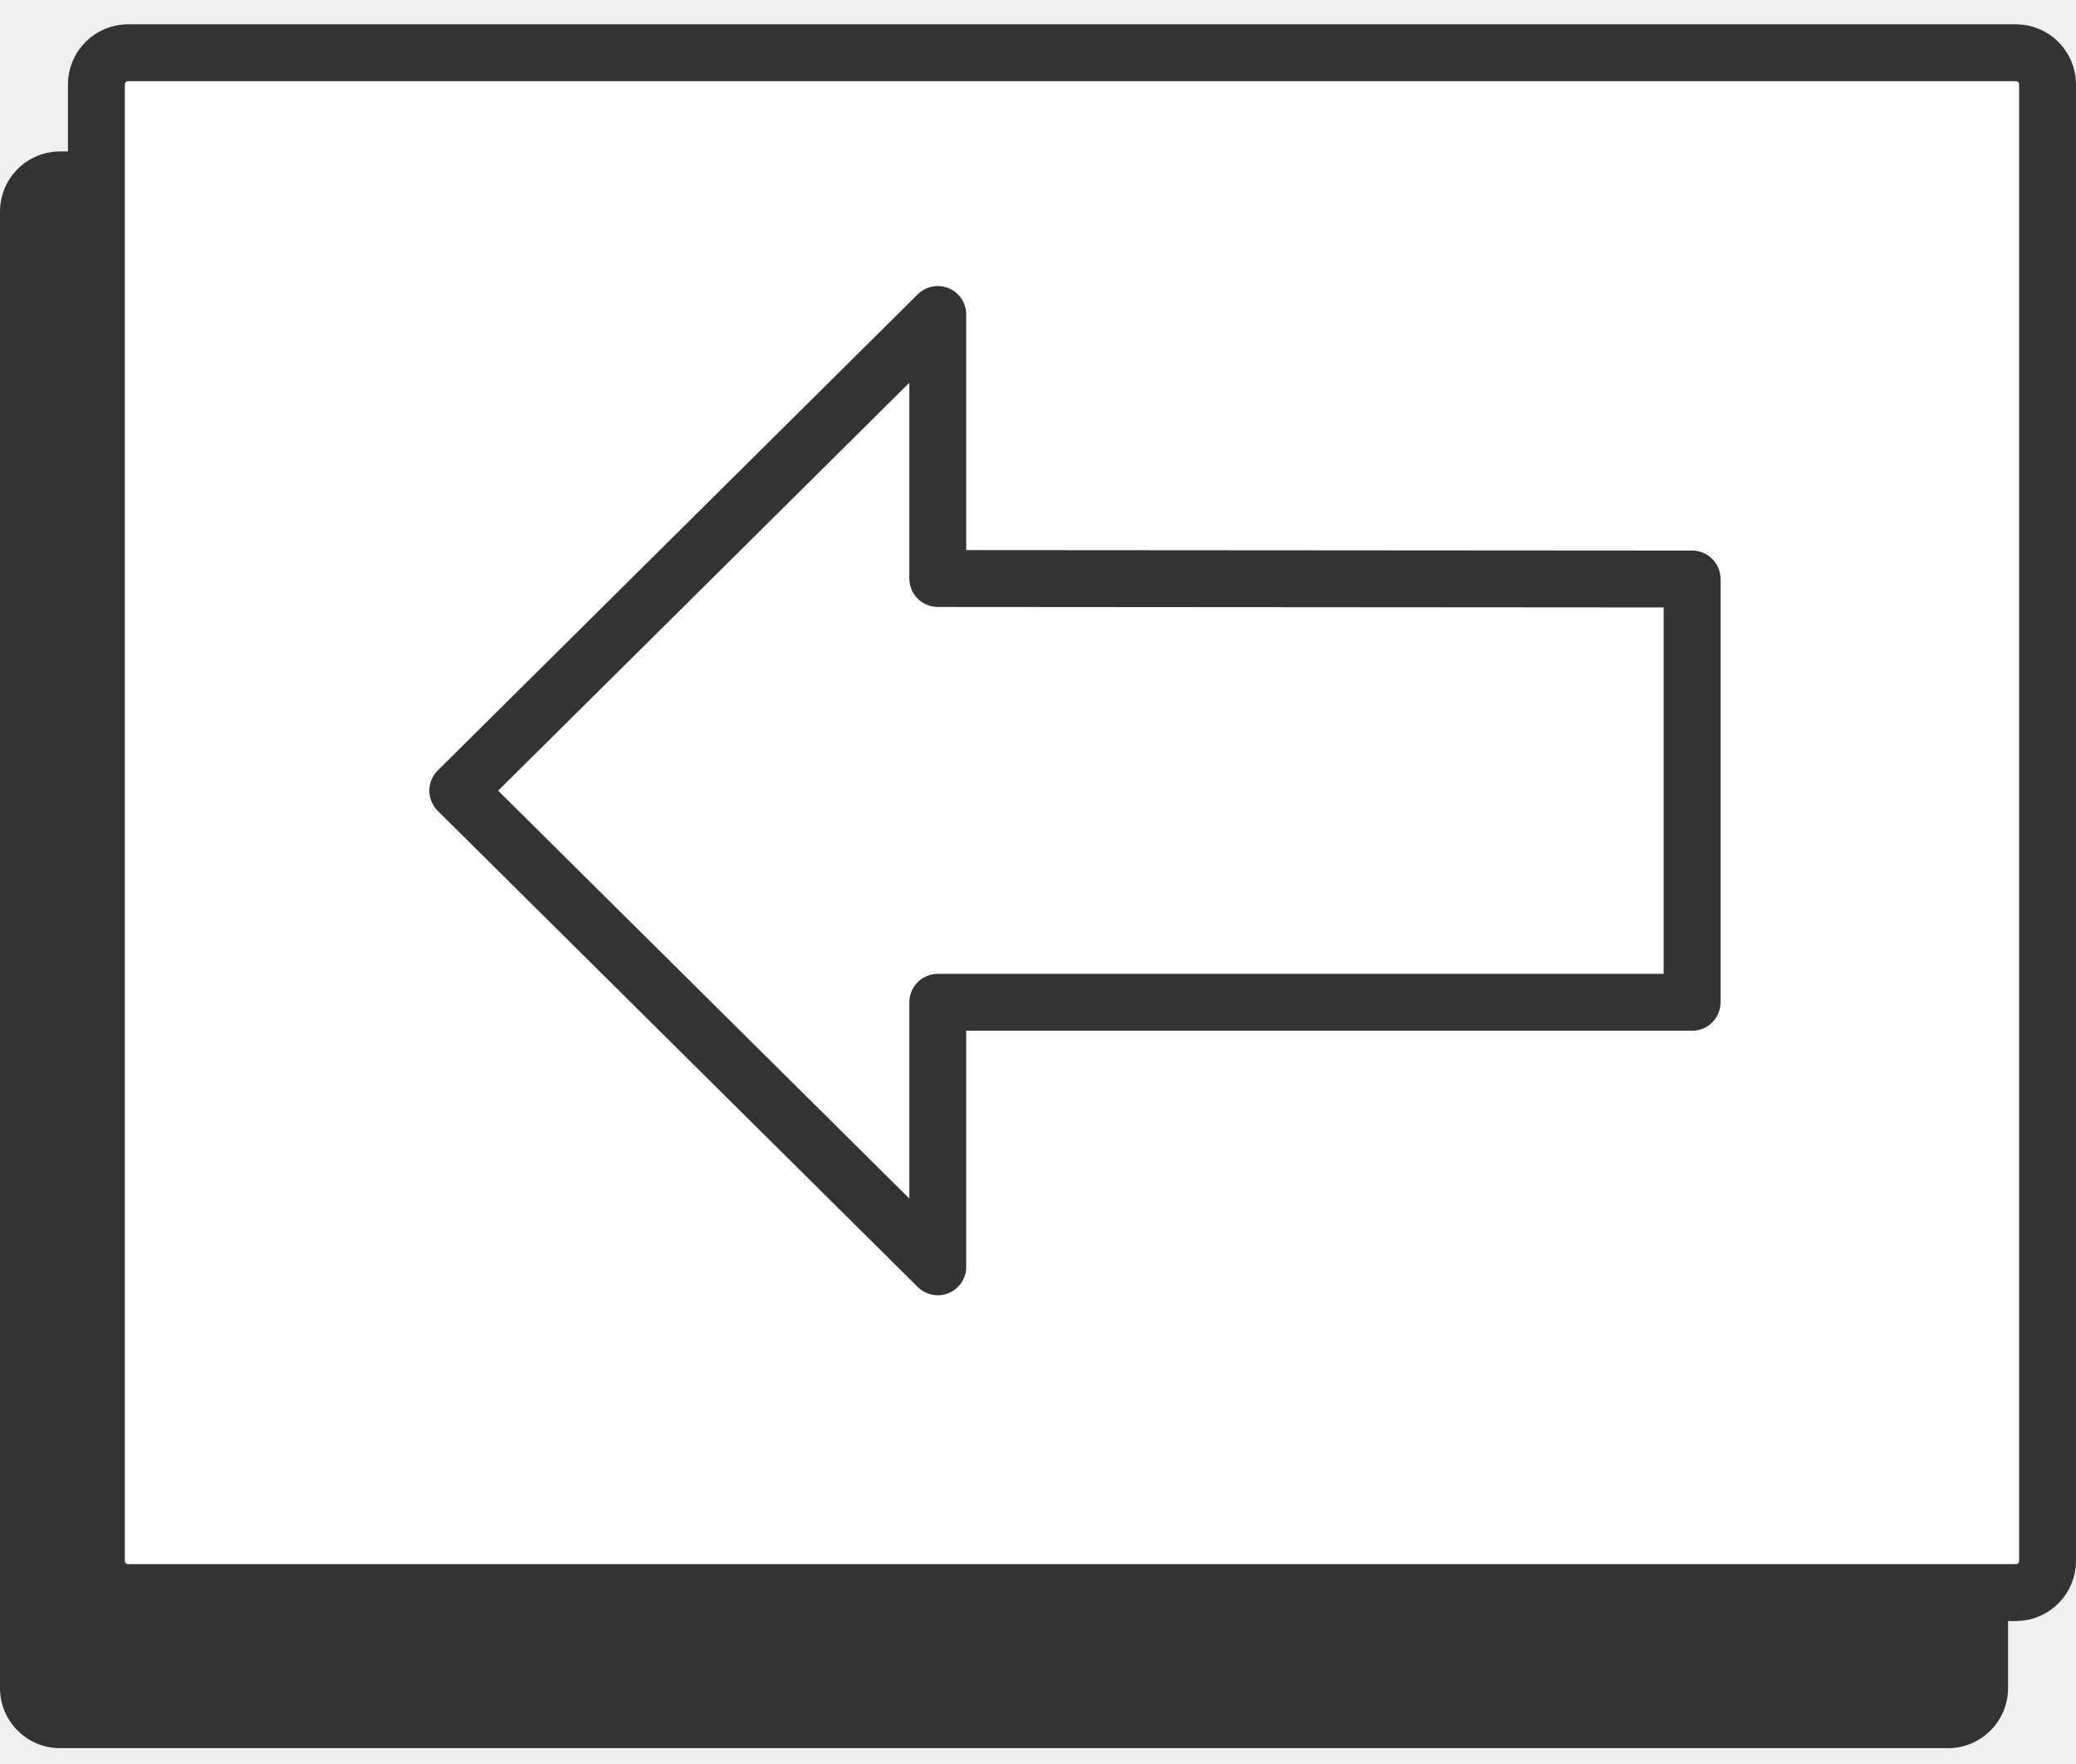
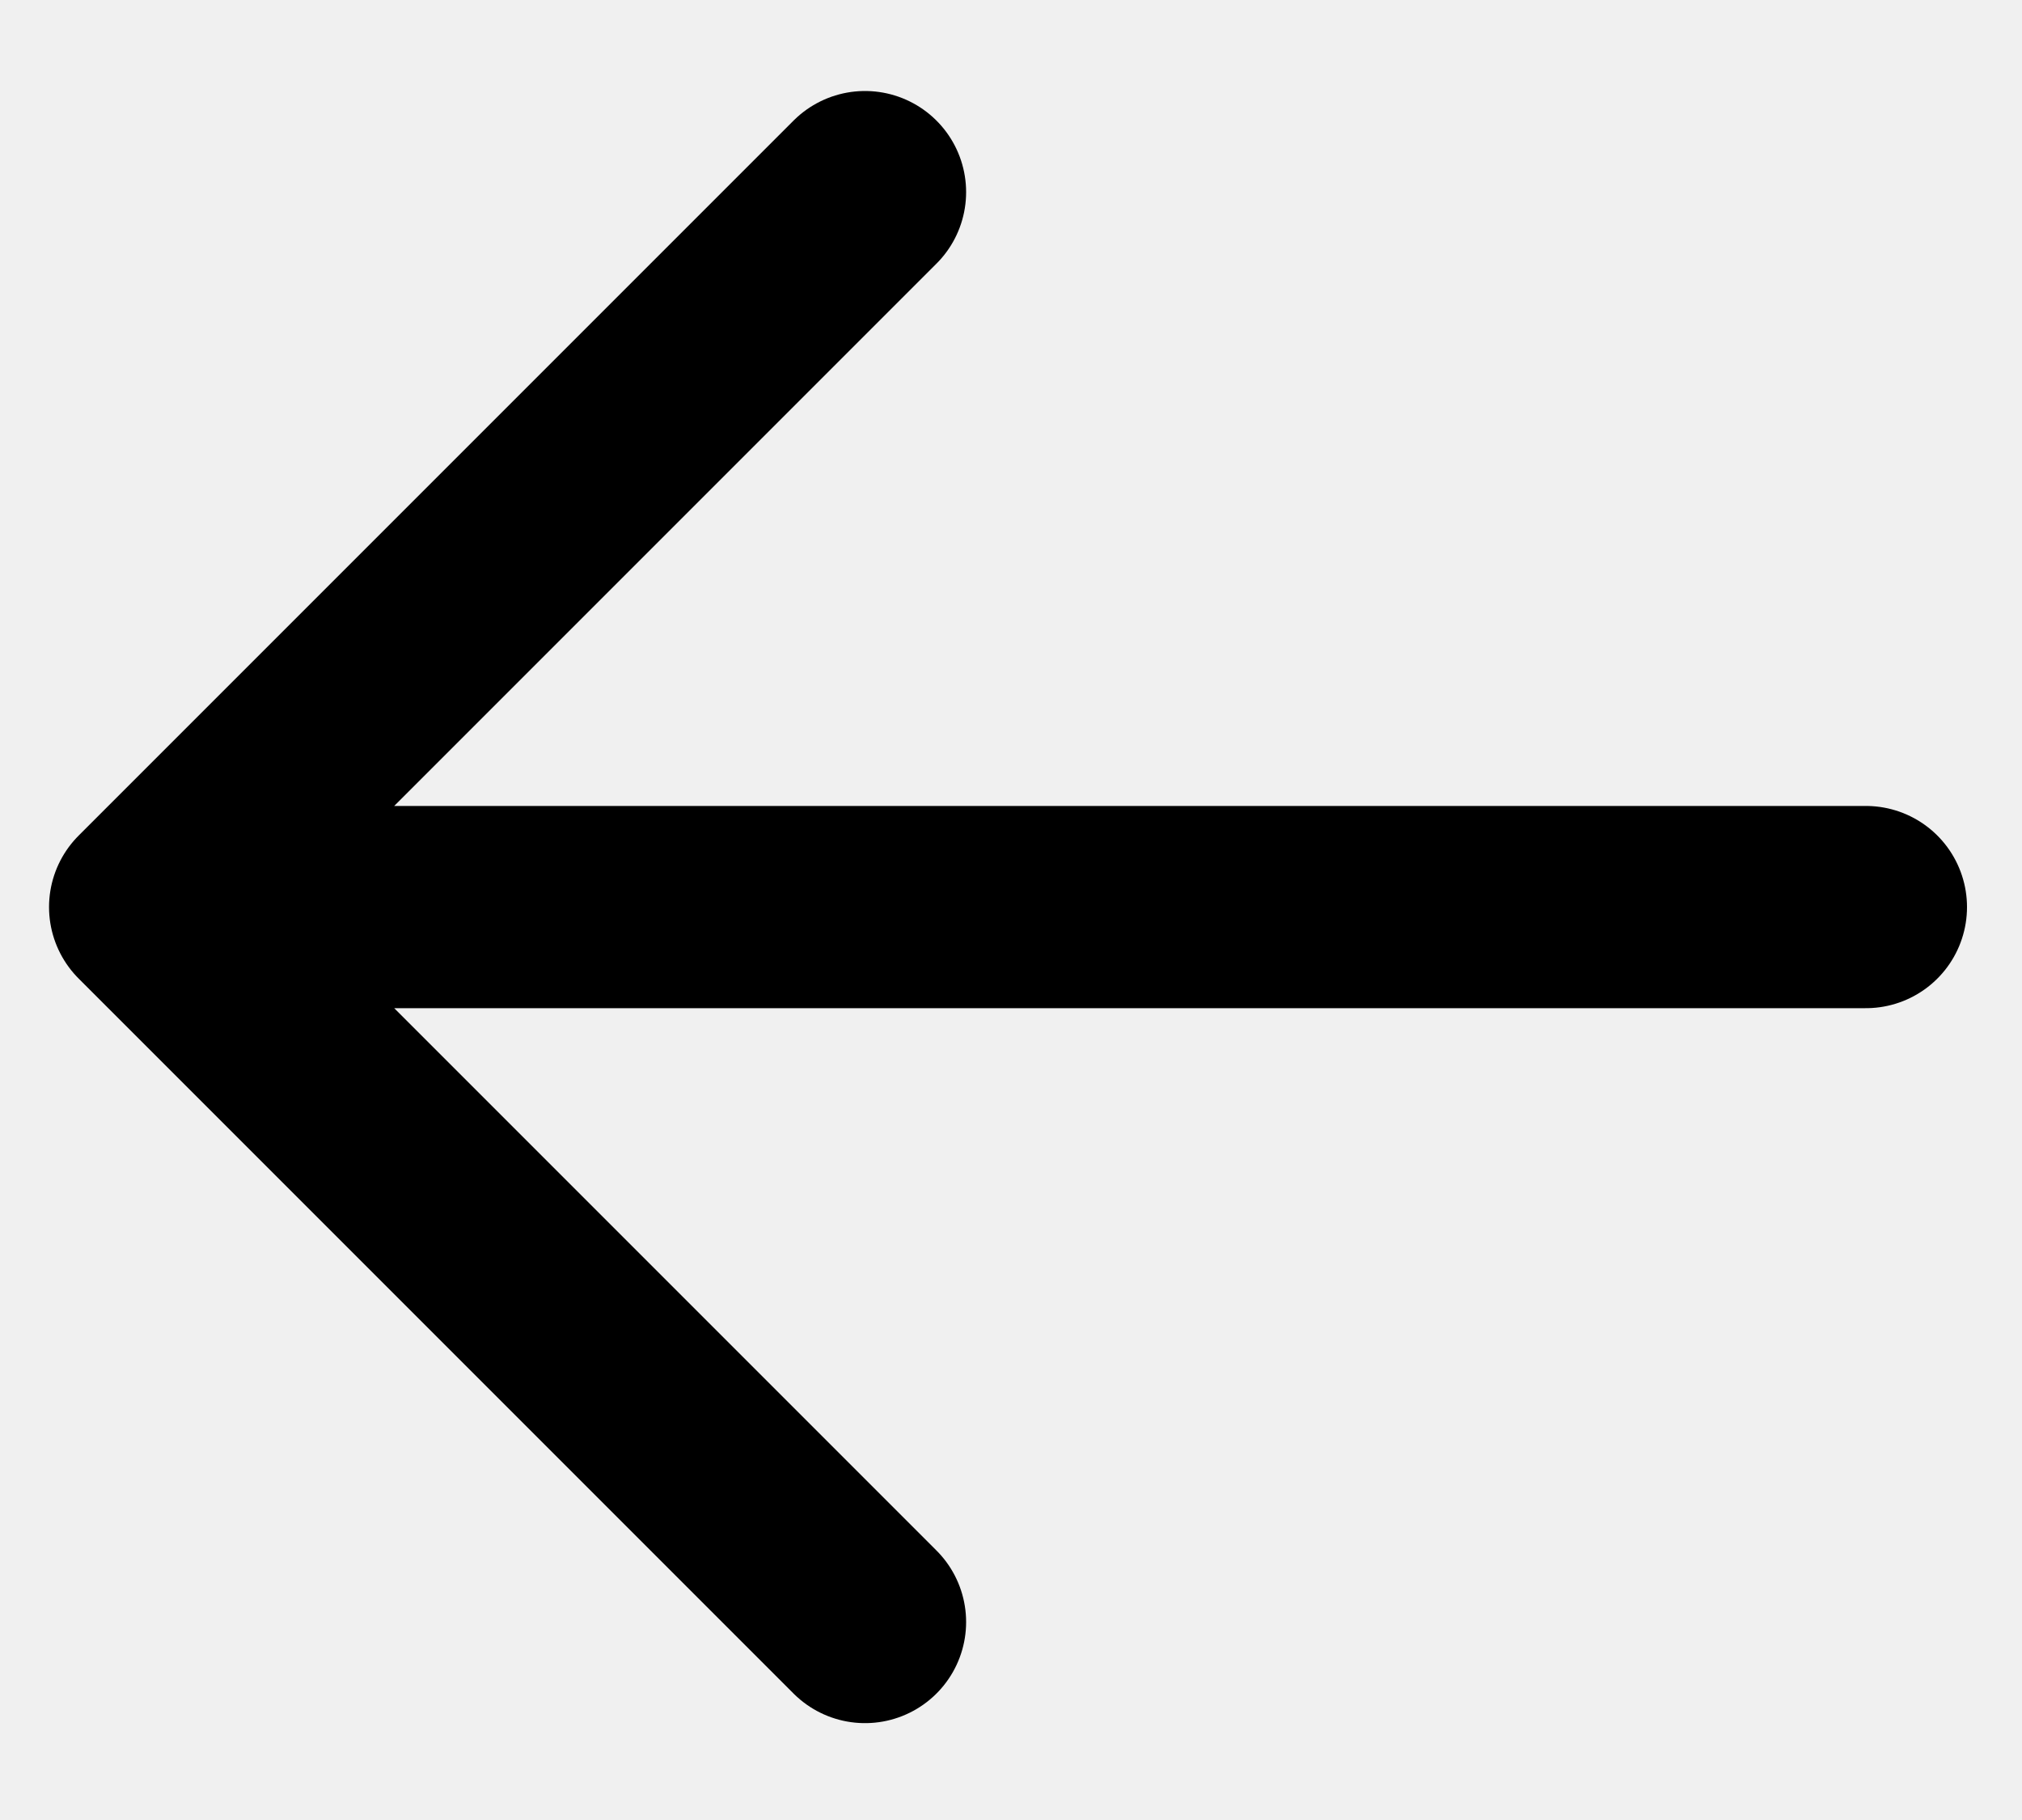
- <svg xmlns="http://www.w3.org/2000/svg" width="73" height="62" viewBox="0 0 73 62" fill="none">
-   <rect y="5.325" width="70.611" height="56.14" rx="2.115" fill="#333333" />
-   <rect x="3.389" y="1.854" width="68.611" height="54.14" rx="1.115" fill="white" stroke="#333333" stroke-width="2" />
-   <path d="M16.097 27.799L32.976 11.057V20.34L59.501 20.358V35.24H32.976V44.54L16.097 27.799Z" stroke="#333333" stroke-width="2" stroke-linecap="round" stroke-linejoin="round" />
+ <svg xmlns="http://www.w3.org/2000/svg" width="20" height="18" viewBox="0 0 20 18" fill="none">
+   <path d="M1.485 8.971H18.456M1.485 8.971L8.556 1.9M1.485 8.971L8.556 16.042" stroke="black" stroke-width="2" stroke-linecap="round" stroke-linejoin="round" />
</svg>
